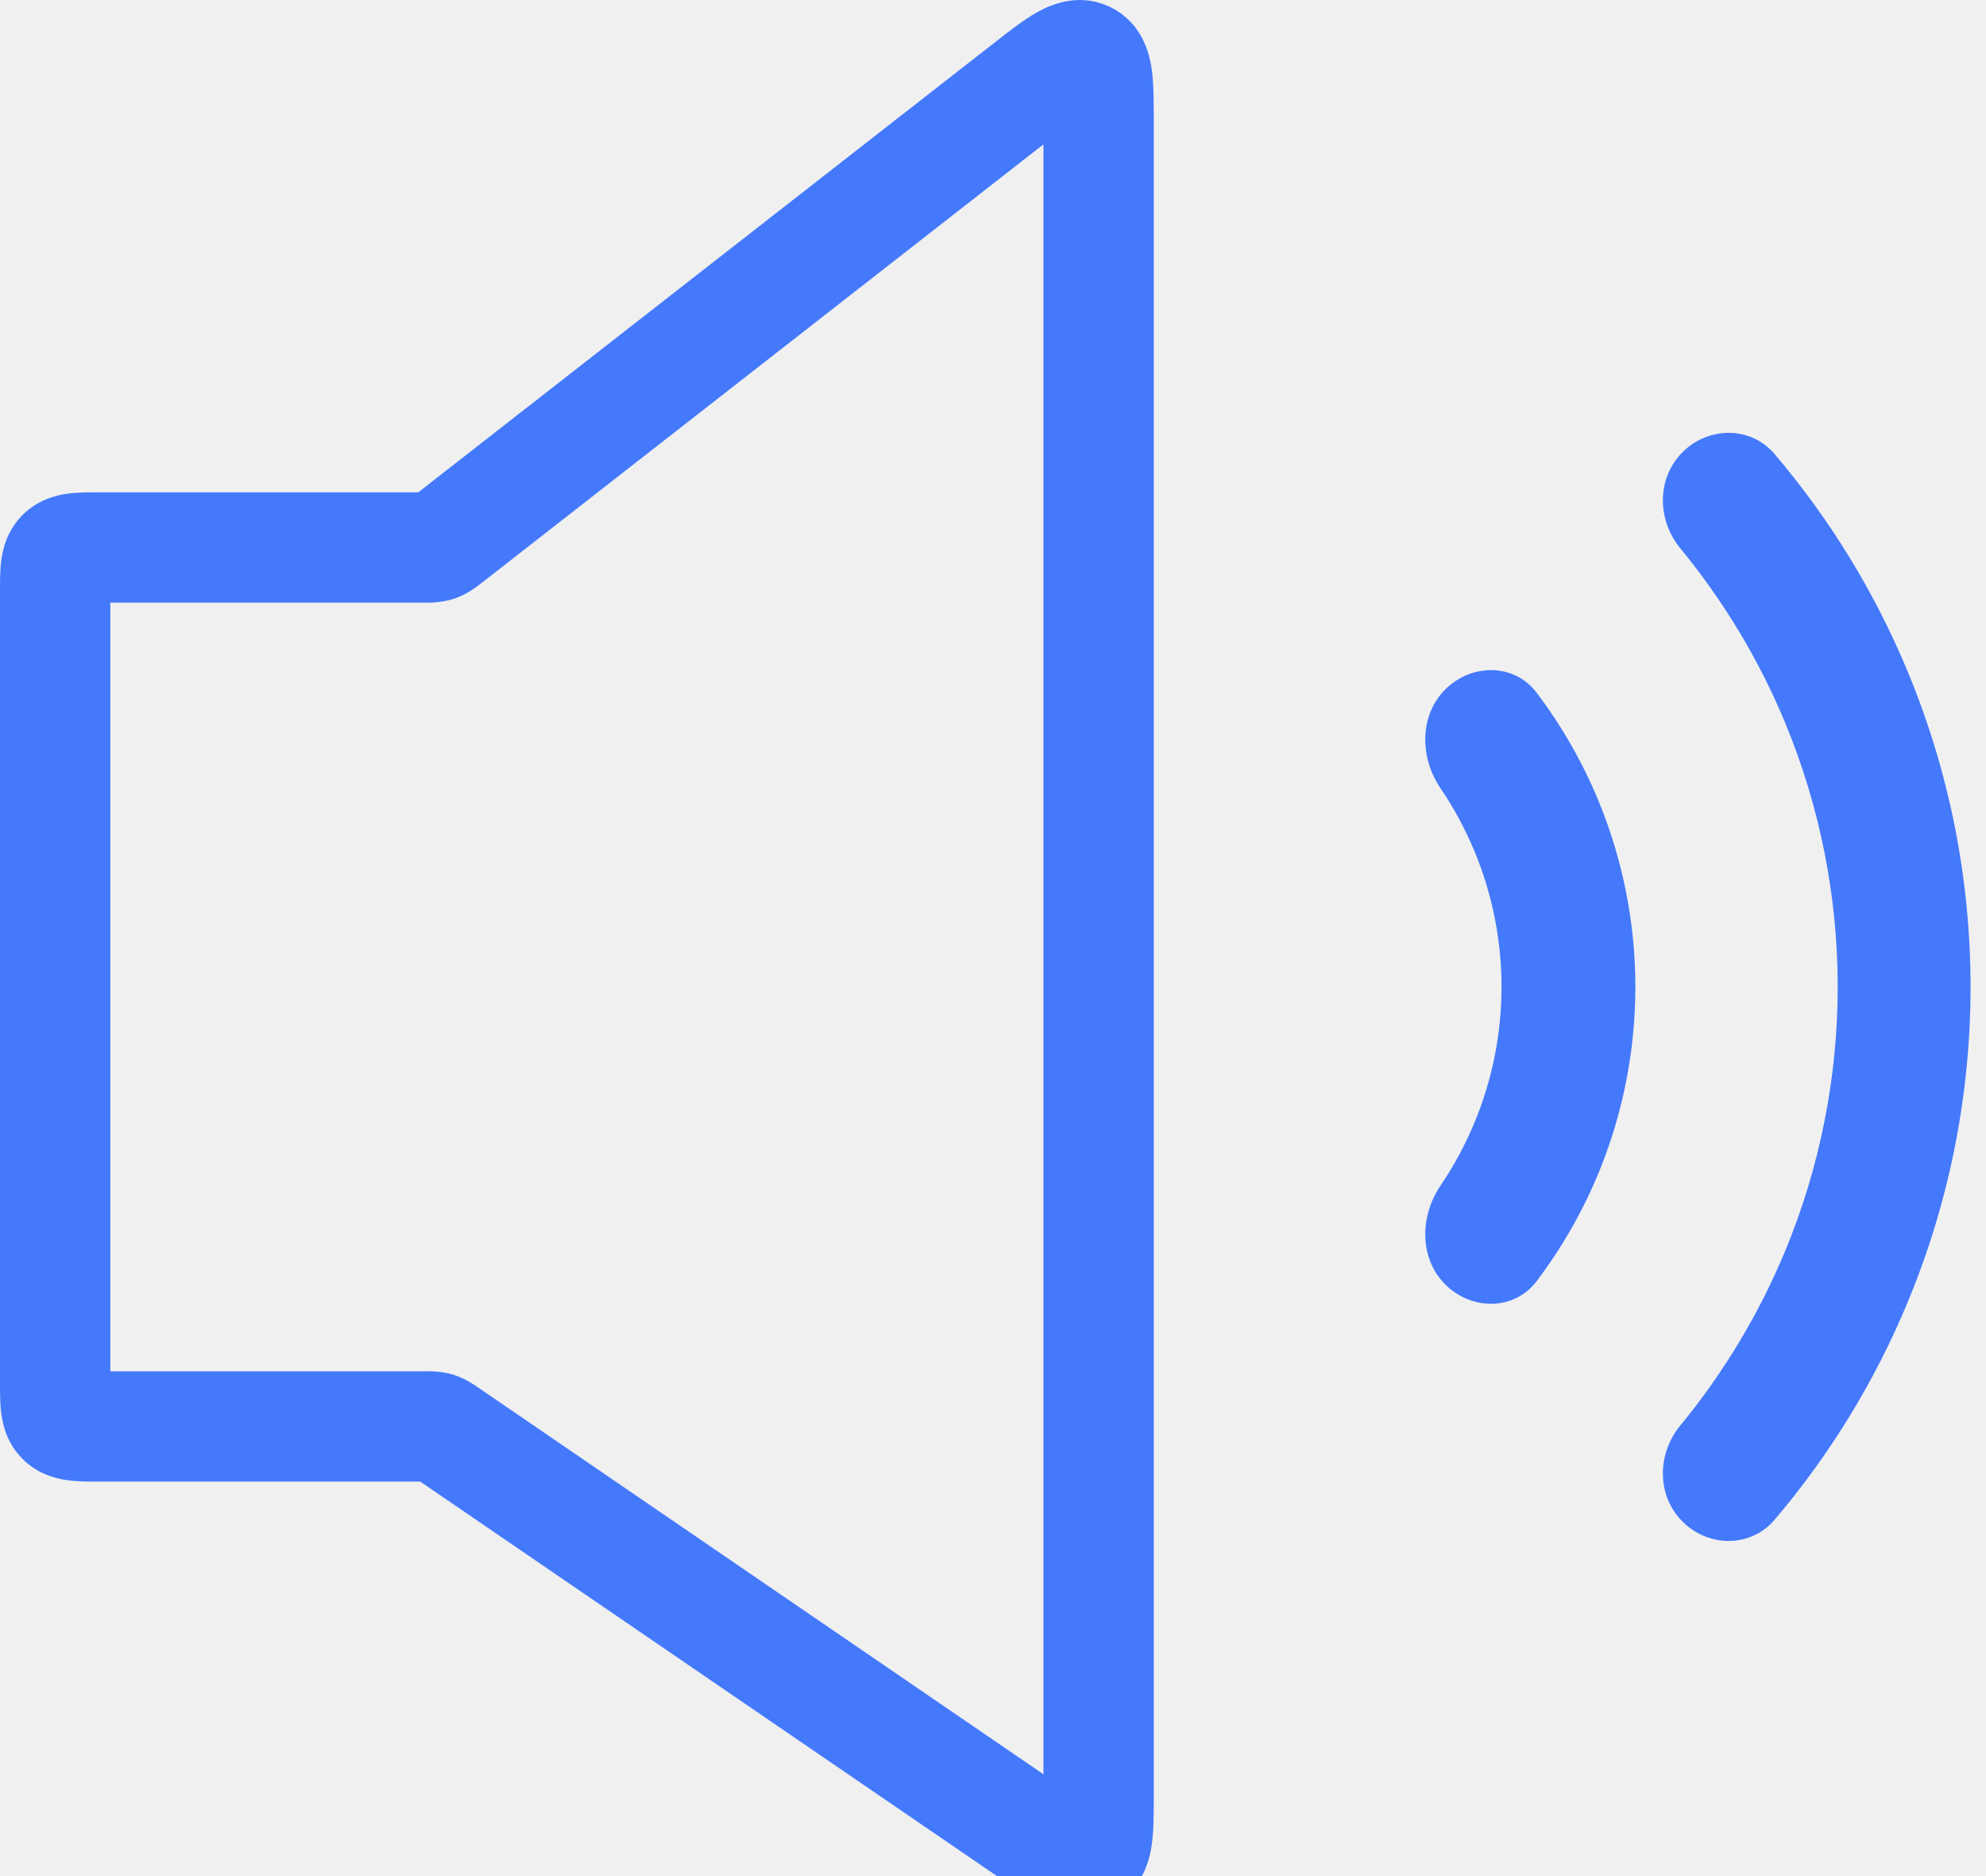
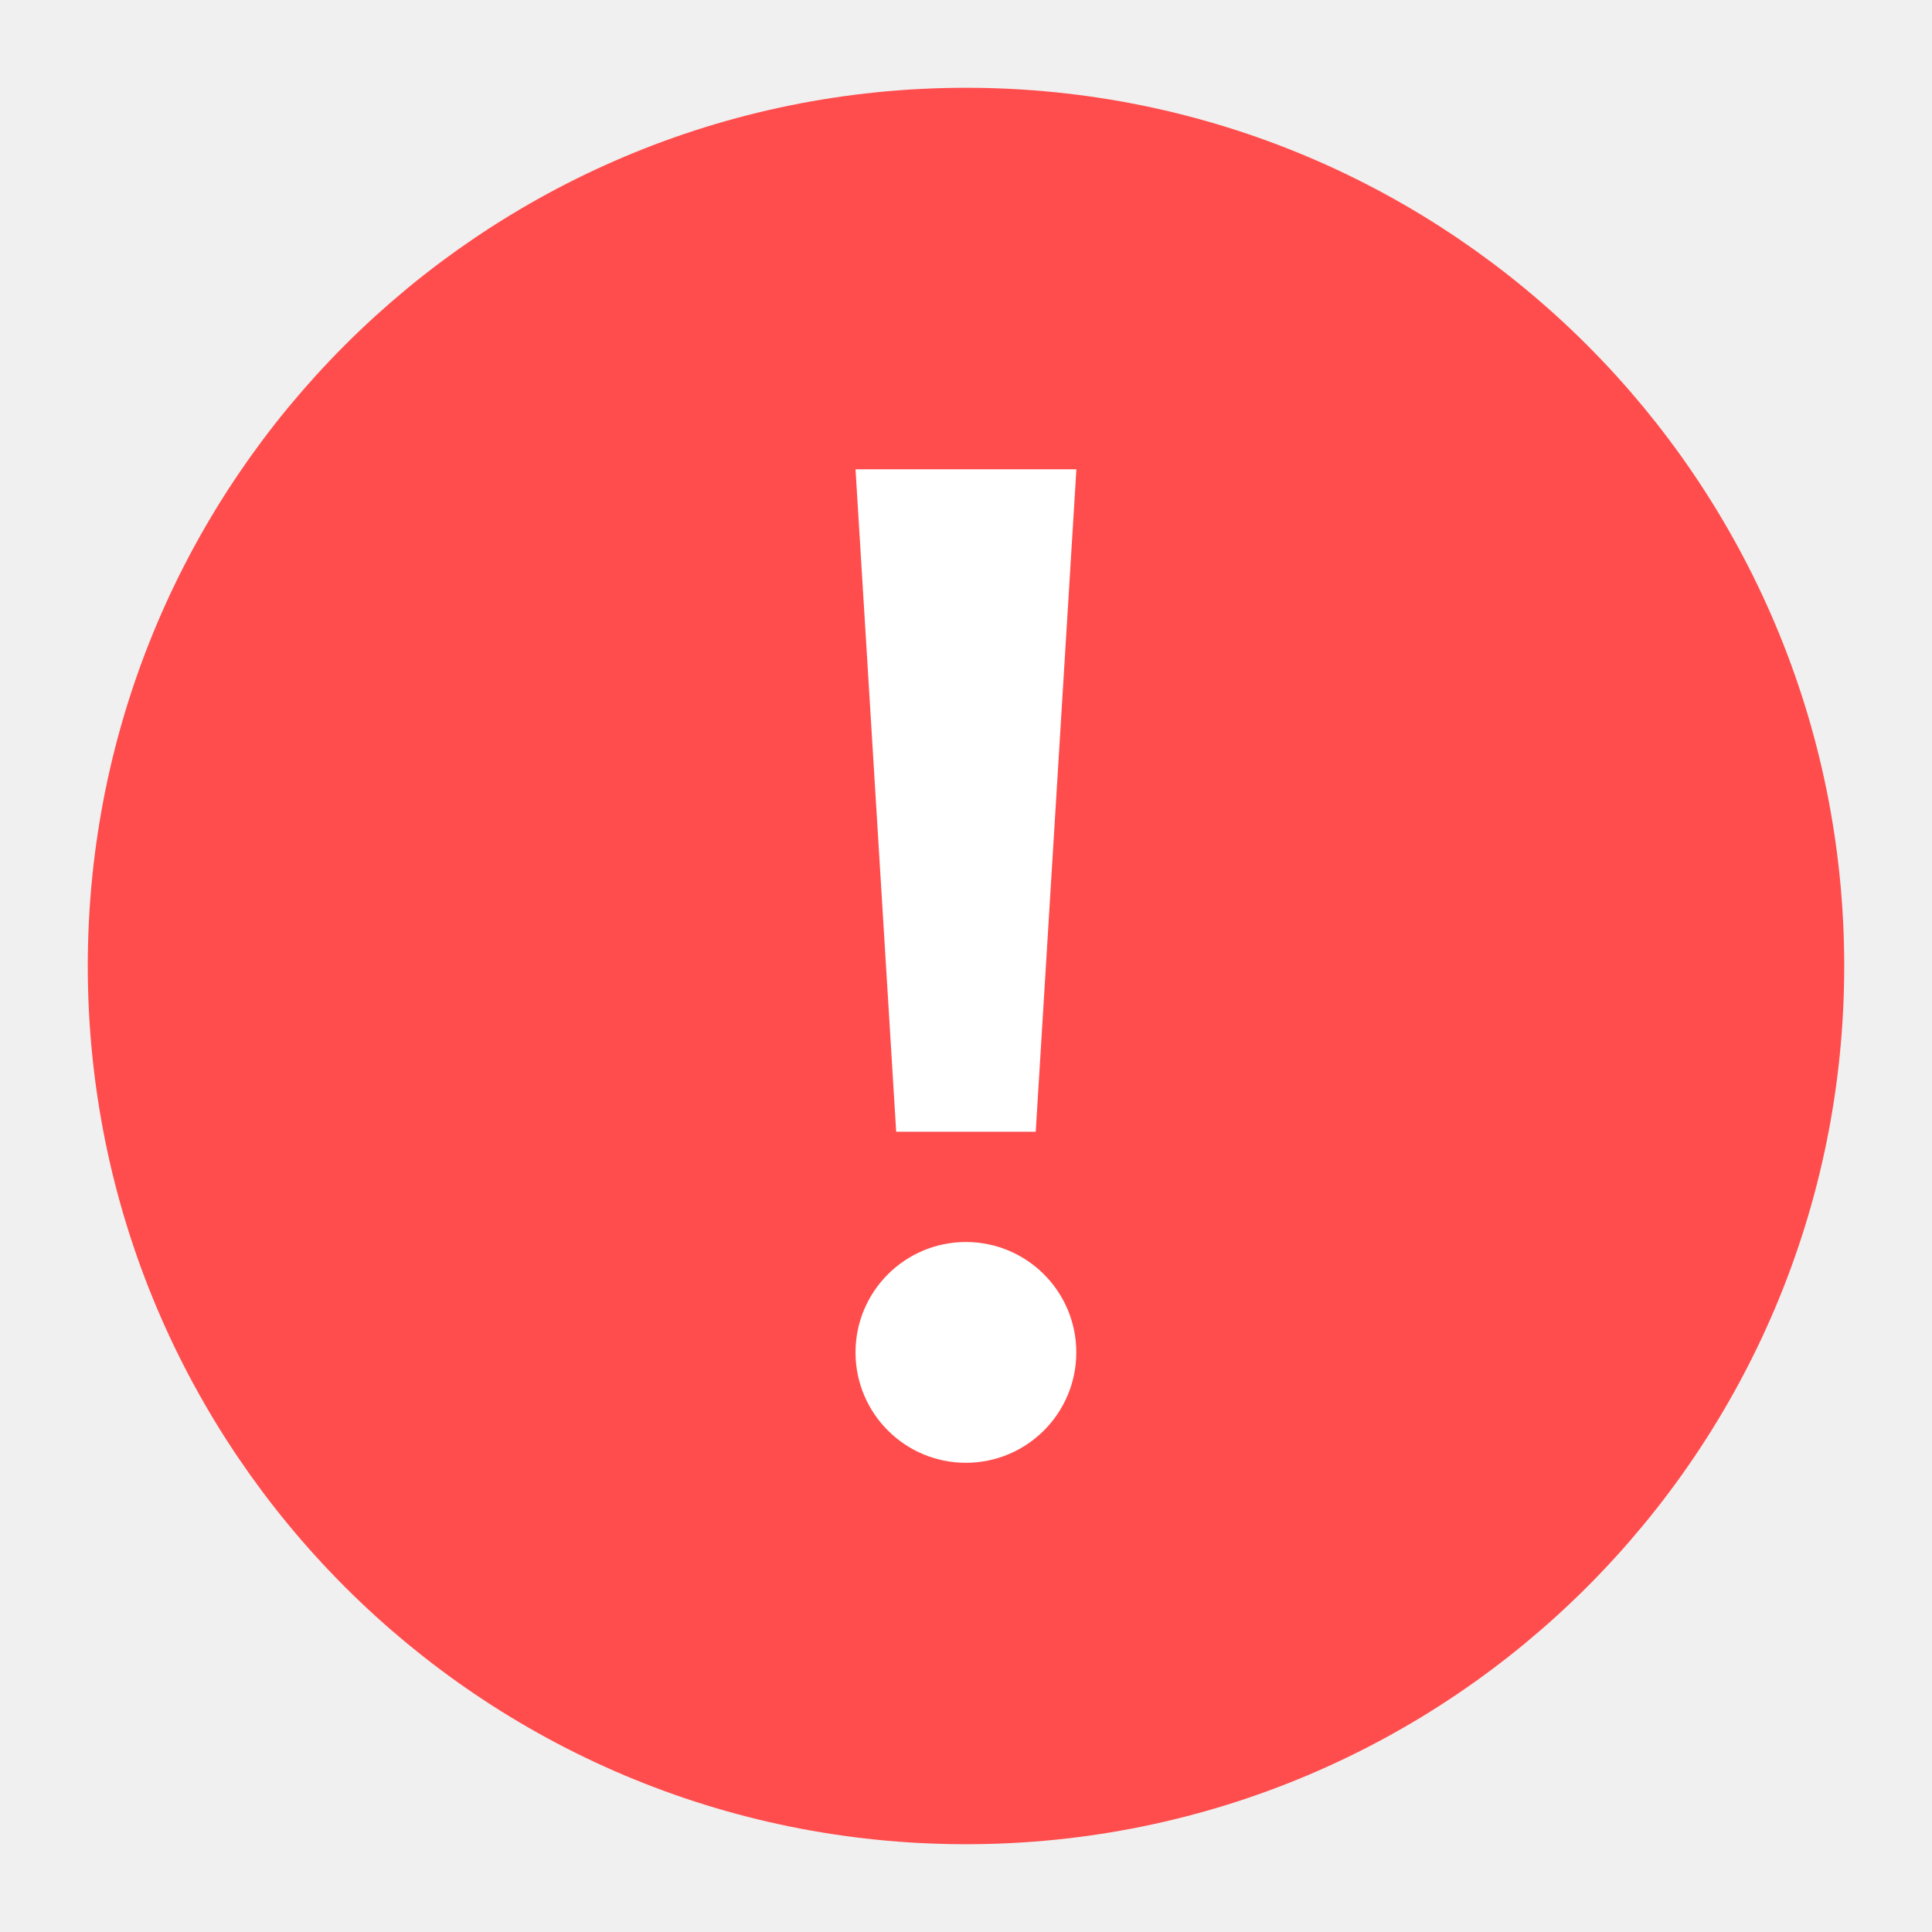
- <svg xmlns="http://www.w3.org/2000/svg" width="18" height="17" viewBox="0 0 18 17" fill="none">
-   <path fill-rule="evenodd" clip-rule="evenodd" d="M9.447 0.761C9.447 0.761 9.447 0.761 9.447 0.763L9.447 0.761ZM9.457 1.309V16.084L4.348 12.588C4.346 12.586 4.343 12.584 4.339 12.582C4.304 12.558 4.216 12.495 4.108 12.462C4.001 12.429 3.893 12.43 3.85 12.431C3.846 12.431 3.843 12.431 3.84 12.431H1V5.463H3.826C3.829 5.463 3.833 5.463 3.837 5.463C3.884 5.464 4.005 5.466 4.122 5.425C4.24 5.385 4.334 5.309 4.37 5.28C4.374 5.277 4.377 5.275 4.38 5.273L9.457 1.309ZM9.448 16.588C9.448 16.588 9.448 16.587 9.448 16.586L9.448 16.588ZM9.394 0.114C9.513 0.047 9.774 -0.076 10.064 0.065C10.354 0.207 10.418 0.488 10.438 0.624C10.457 0.757 10.457 0.923 10.457 1.077C10.457 1.086 10.457 1.095 10.457 1.104V16.273C10.457 16.282 10.457 16.291 10.457 16.3C10.457 16.443 10.457 16.601 10.438 16.728C10.418 16.864 10.355 17.128 10.084 17.272C9.812 17.415 9.558 17.317 9.435 17.258C9.319 17.201 9.188 17.112 9.07 17.031C9.063 17.026 9.056 17.021 9.049 17.016L3.809 13.431H0.9C0.894 13.431 0.889 13.431 0.883 13.431C0.805 13.431 0.703 13.431 0.614 13.419C0.504 13.404 0.343 13.364 0.205 13.226C0.067 13.088 0.027 12.927 0.012 12.817C-0 12.728 -5.89874e-05 12.626 1.10481e-05 12.548C1.62933e-05 12.542 2.14193e-05 12.536 2.14193e-05 12.531V5.363C2.14193e-05 5.358 1.62933e-05 5.352 1.10481e-05 5.346C-5.89874e-05 5.268 -0 5.166 0.012 5.077C0.027 4.967 0.067 4.806 0.205 4.668C0.343 4.531 0.504 4.49 0.614 4.475C0.703 4.463 0.805 4.463 0.883 4.463C0.889 4.463 0.894 4.463 0.9 4.463H3.791L9.003 0.395C9.01 0.389 9.017 0.384 9.025 0.378C9.146 0.283 9.277 0.181 9.394 0.114Z" fill="#4479FB" />
-   <path d="M15.25 13.794C15.485 14.029 15.868 14.031 16.083 13.778C16.586 13.187 16.994 12.52 17.292 11.8C17.667 10.896 17.86 9.926 17.86 8.946C17.86 7.967 17.667 6.997 17.292 6.092C16.994 5.373 16.586 4.706 16.083 4.115C15.868 3.862 15.485 3.864 15.25 4.099C15.014 4.334 15.017 4.713 15.229 4.97C15.621 5.447 15.942 5.98 16.18 6.553C16.494 7.312 16.656 8.125 16.656 8.946C16.656 9.768 16.494 10.581 16.18 11.34C15.942 11.913 15.621 12.446 15.229 12.923C15.017 13.18 15.014 13.559 15.25 13.794Z" fill="#4479FB" />
-   <path d="M13.099 11.644C13.336 11.881 13.723 11.883 13.926 11.616C14.153 11.316 14.341 10.988 14.486 10.639C14.708 10.102 14.822 9.527 14.822 8.947C14.822 8.366 14.708 7.792 14.486 7.255C14.341 6.906 14.153 6.578 13.926 6.278C13.723 6.011 13.336 6.013 13.099 6.25C12.862 6.487 12.868 6.868 13.056 7.146C13.178 7.325 13.281 7.518 13.365 7.719C13.526 8.109 13.609 8.526 13.609 8.947C13.609 9.368 13.526 9.785 13.365 10.174C13.281 10.376 13.178 10.568 13.056 10.748C12.868 11.025 12.862 11.407 13.099 11.644Z" fill="#4479FB" />
+ <svg xmlns="http://www.w3.org/2000/svg" width="22" height="22" viewBox="0 0 22 22" fill="none">
+   <circle cx="11" cy="11" r="9.205" fill="#FF4D4D" stroke="#FF4D4D" stroke-width="1.591" />
+   <circle cx="10.999" cy="15.4" r="1.257" fill="white" />
+   <path d="M9.742 5.344H12.257L11.794 12.887H10.205L9.742 5.344Z" fill="white" />
</svg>
